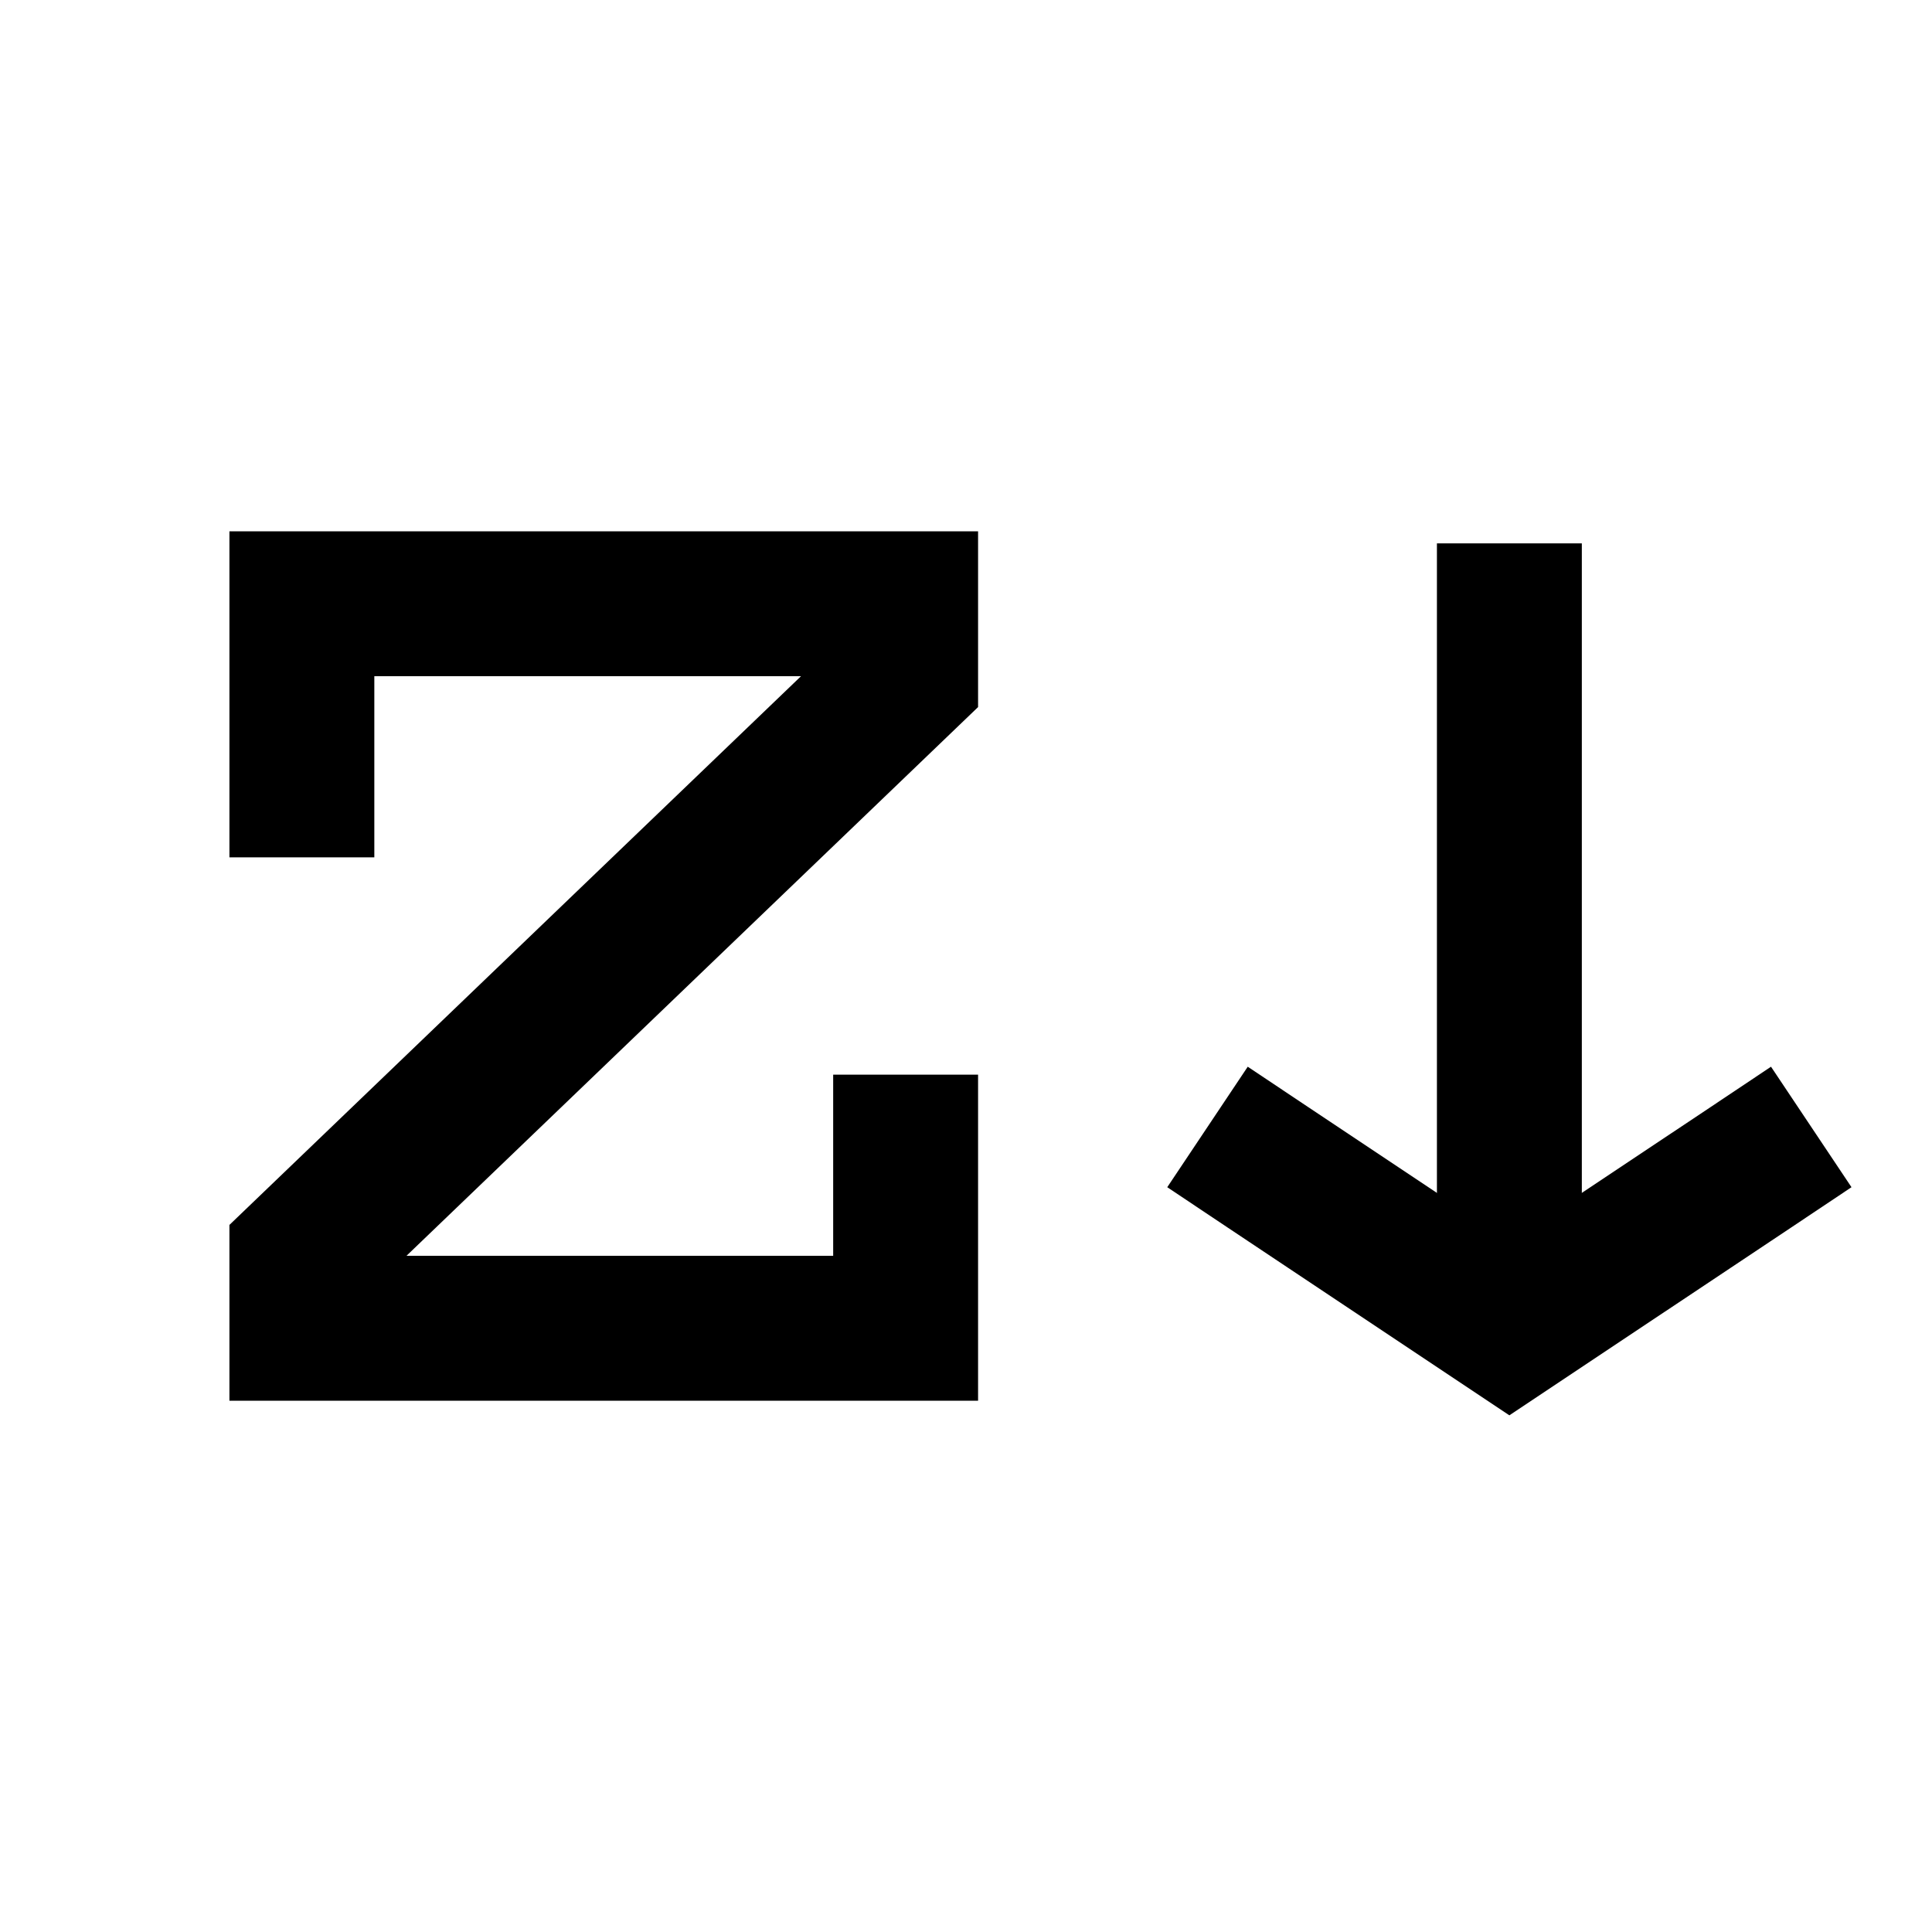
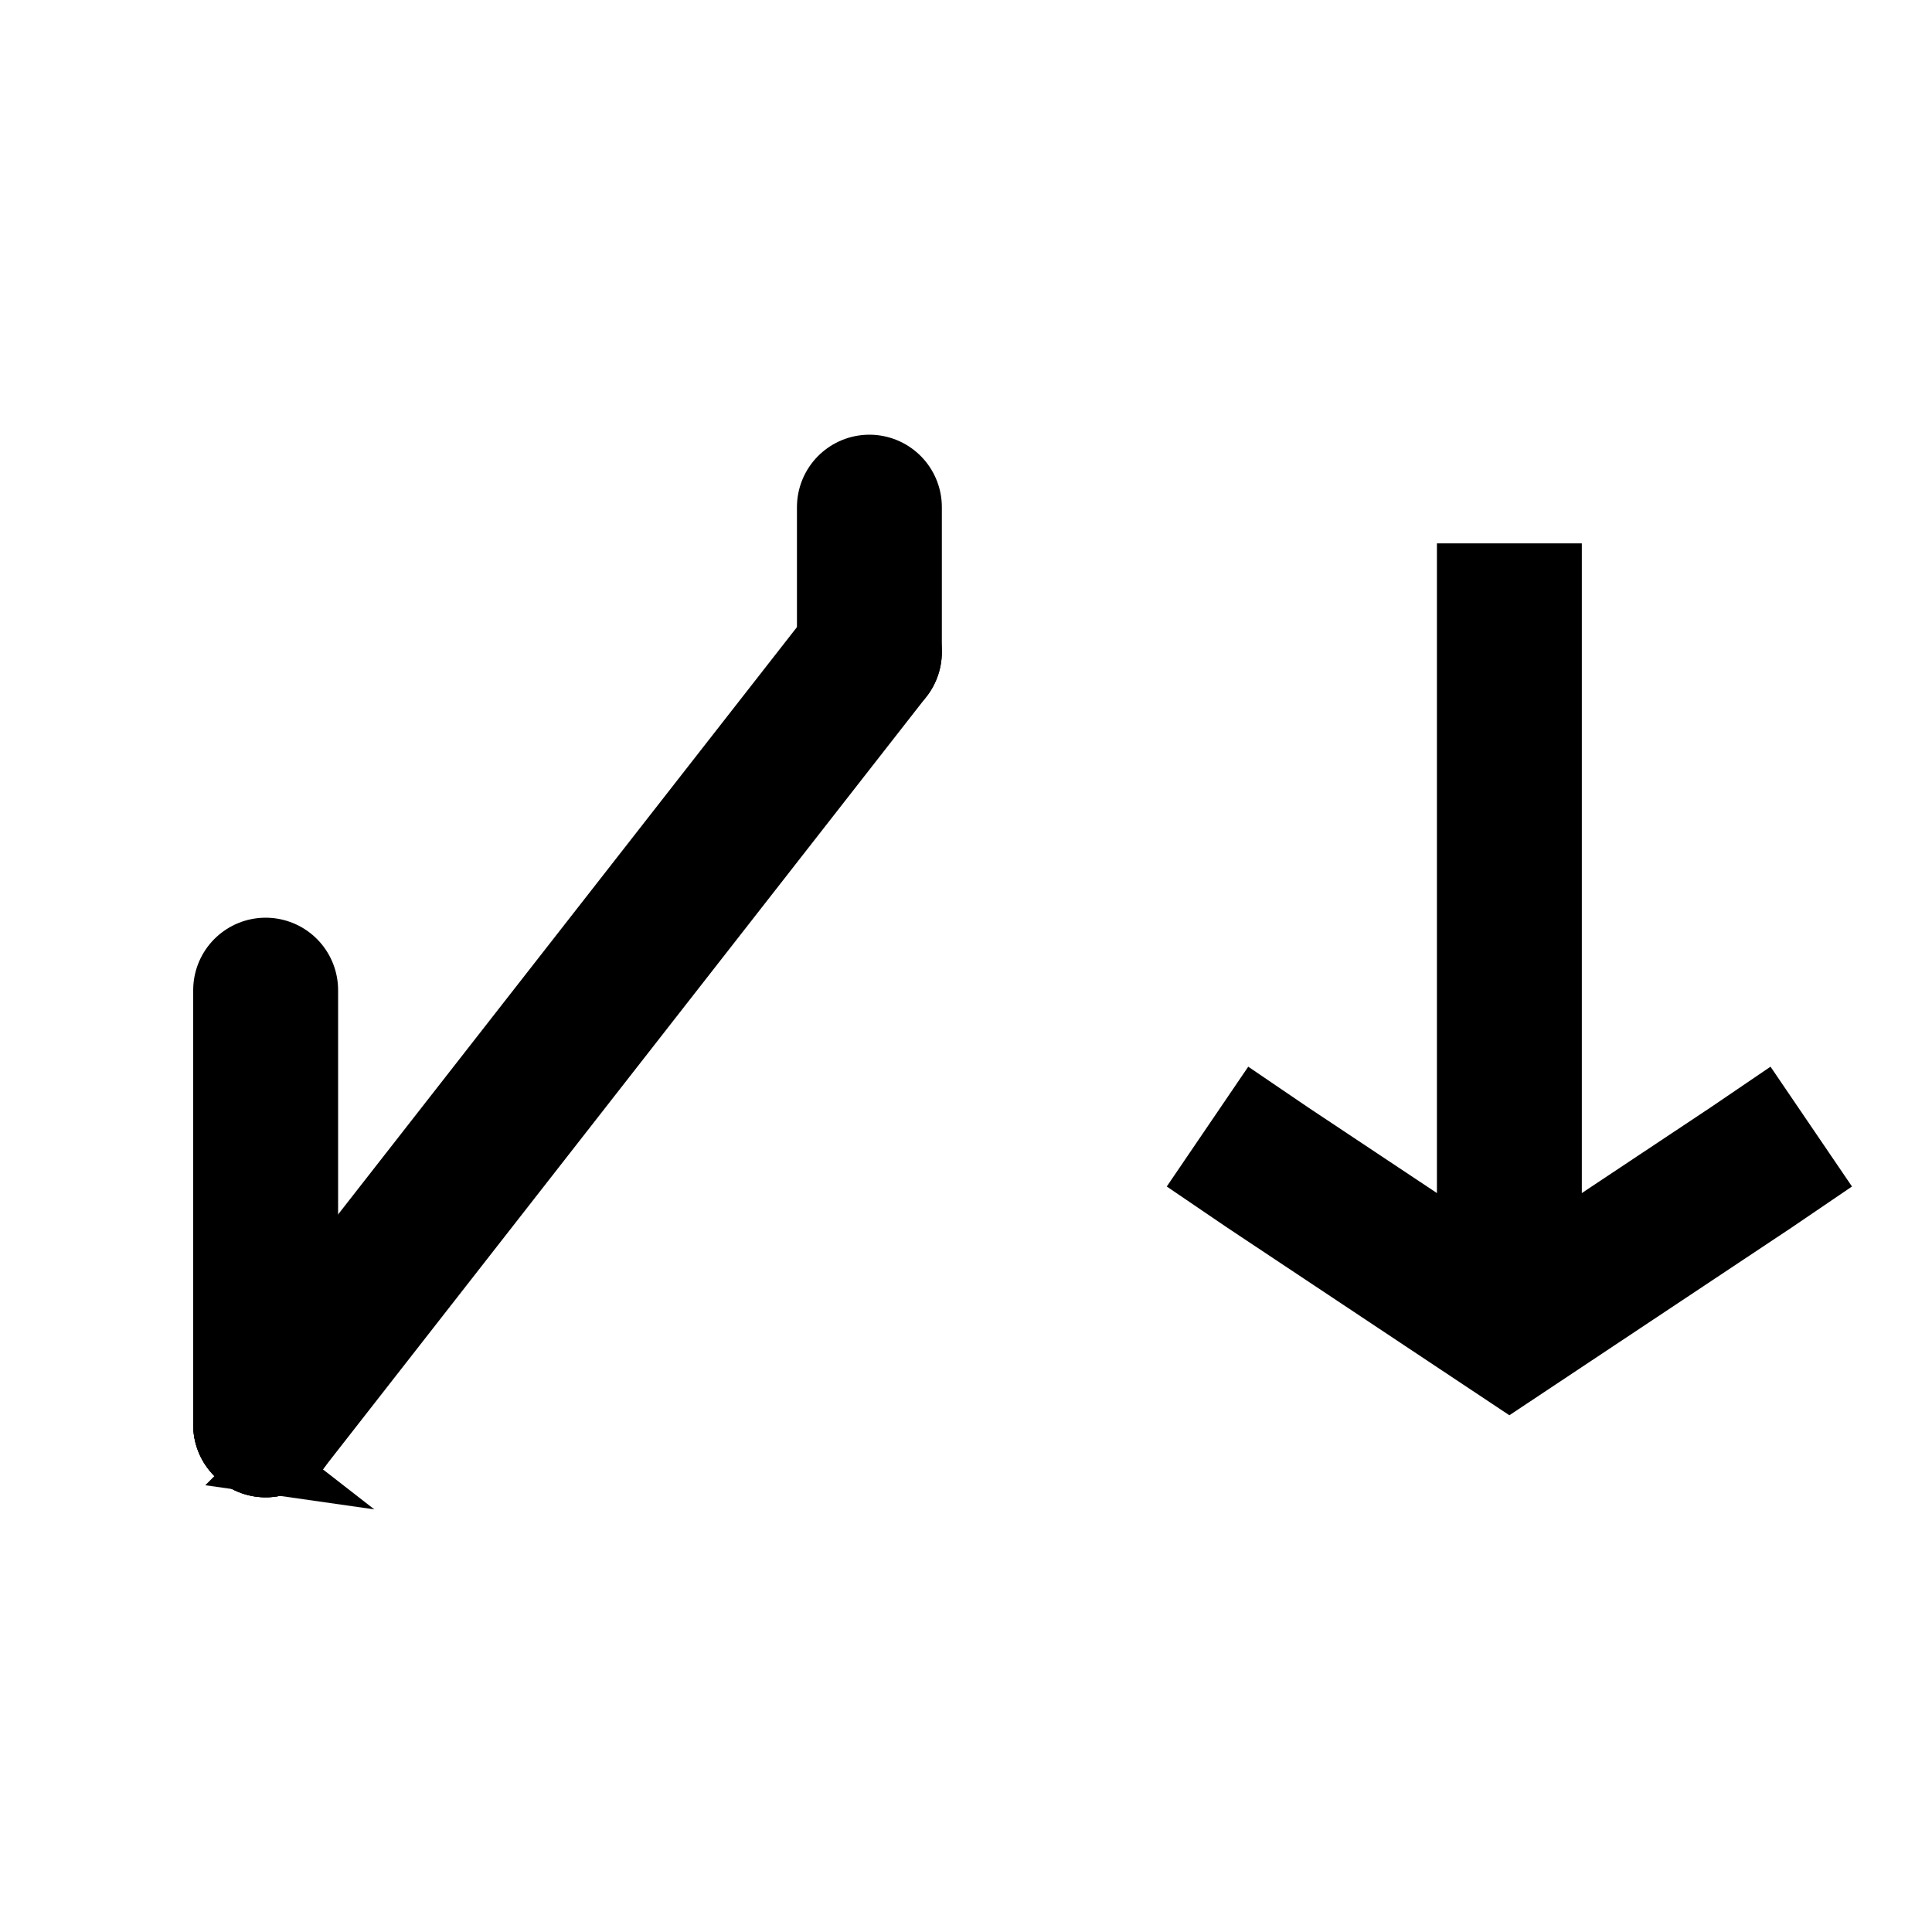
<svg xmlns="http://www.w3.org/2000/svg" width="16" height="16" viewBox="0 0 16 16" fill="none">
-   <path d="M15 9.333L14.5 9.667L12.5 11L10.5 9.667L10 9.333" stroke="black" stroke-width="1.2" />
+   <path d="M15 9.33L14.5 9.67L12.5 11L10.5 9.67L10 9.33" stroke="black" stroke-width="1.2" />
  <path d="M12.5 11V4.5" stroke="black" stroke-width="1.2" />
-   <path d="M7.5 8.9V11C5.431 11 4.569 11 2.5 11V10.4L7.5 5.6V5H2.5V7.1" stroke="black" stroke-width="1.2" />
+   <path d="M2.2 11.8L7.2 5.4" stroke="black" stroke-width="1.2" stroke-linecap="round" />
+   <path d="M7.2 5.4V4.2" stroke="black" stroke-width="1.2" stroke-linecap="round" />
+   <path d="M2.2 11.8V10.6" stroke="black" stroke-width="1.2" stroke-linecap="round" />
+   <path d="M2.2 8.2V11.8" stroke="black" stroke-width="1.2" stroke-linecap="round" />
+   <path d="M1.7 12.3L2.2 11.8L3.1 12.5Z" fill="black" />
</svg>
